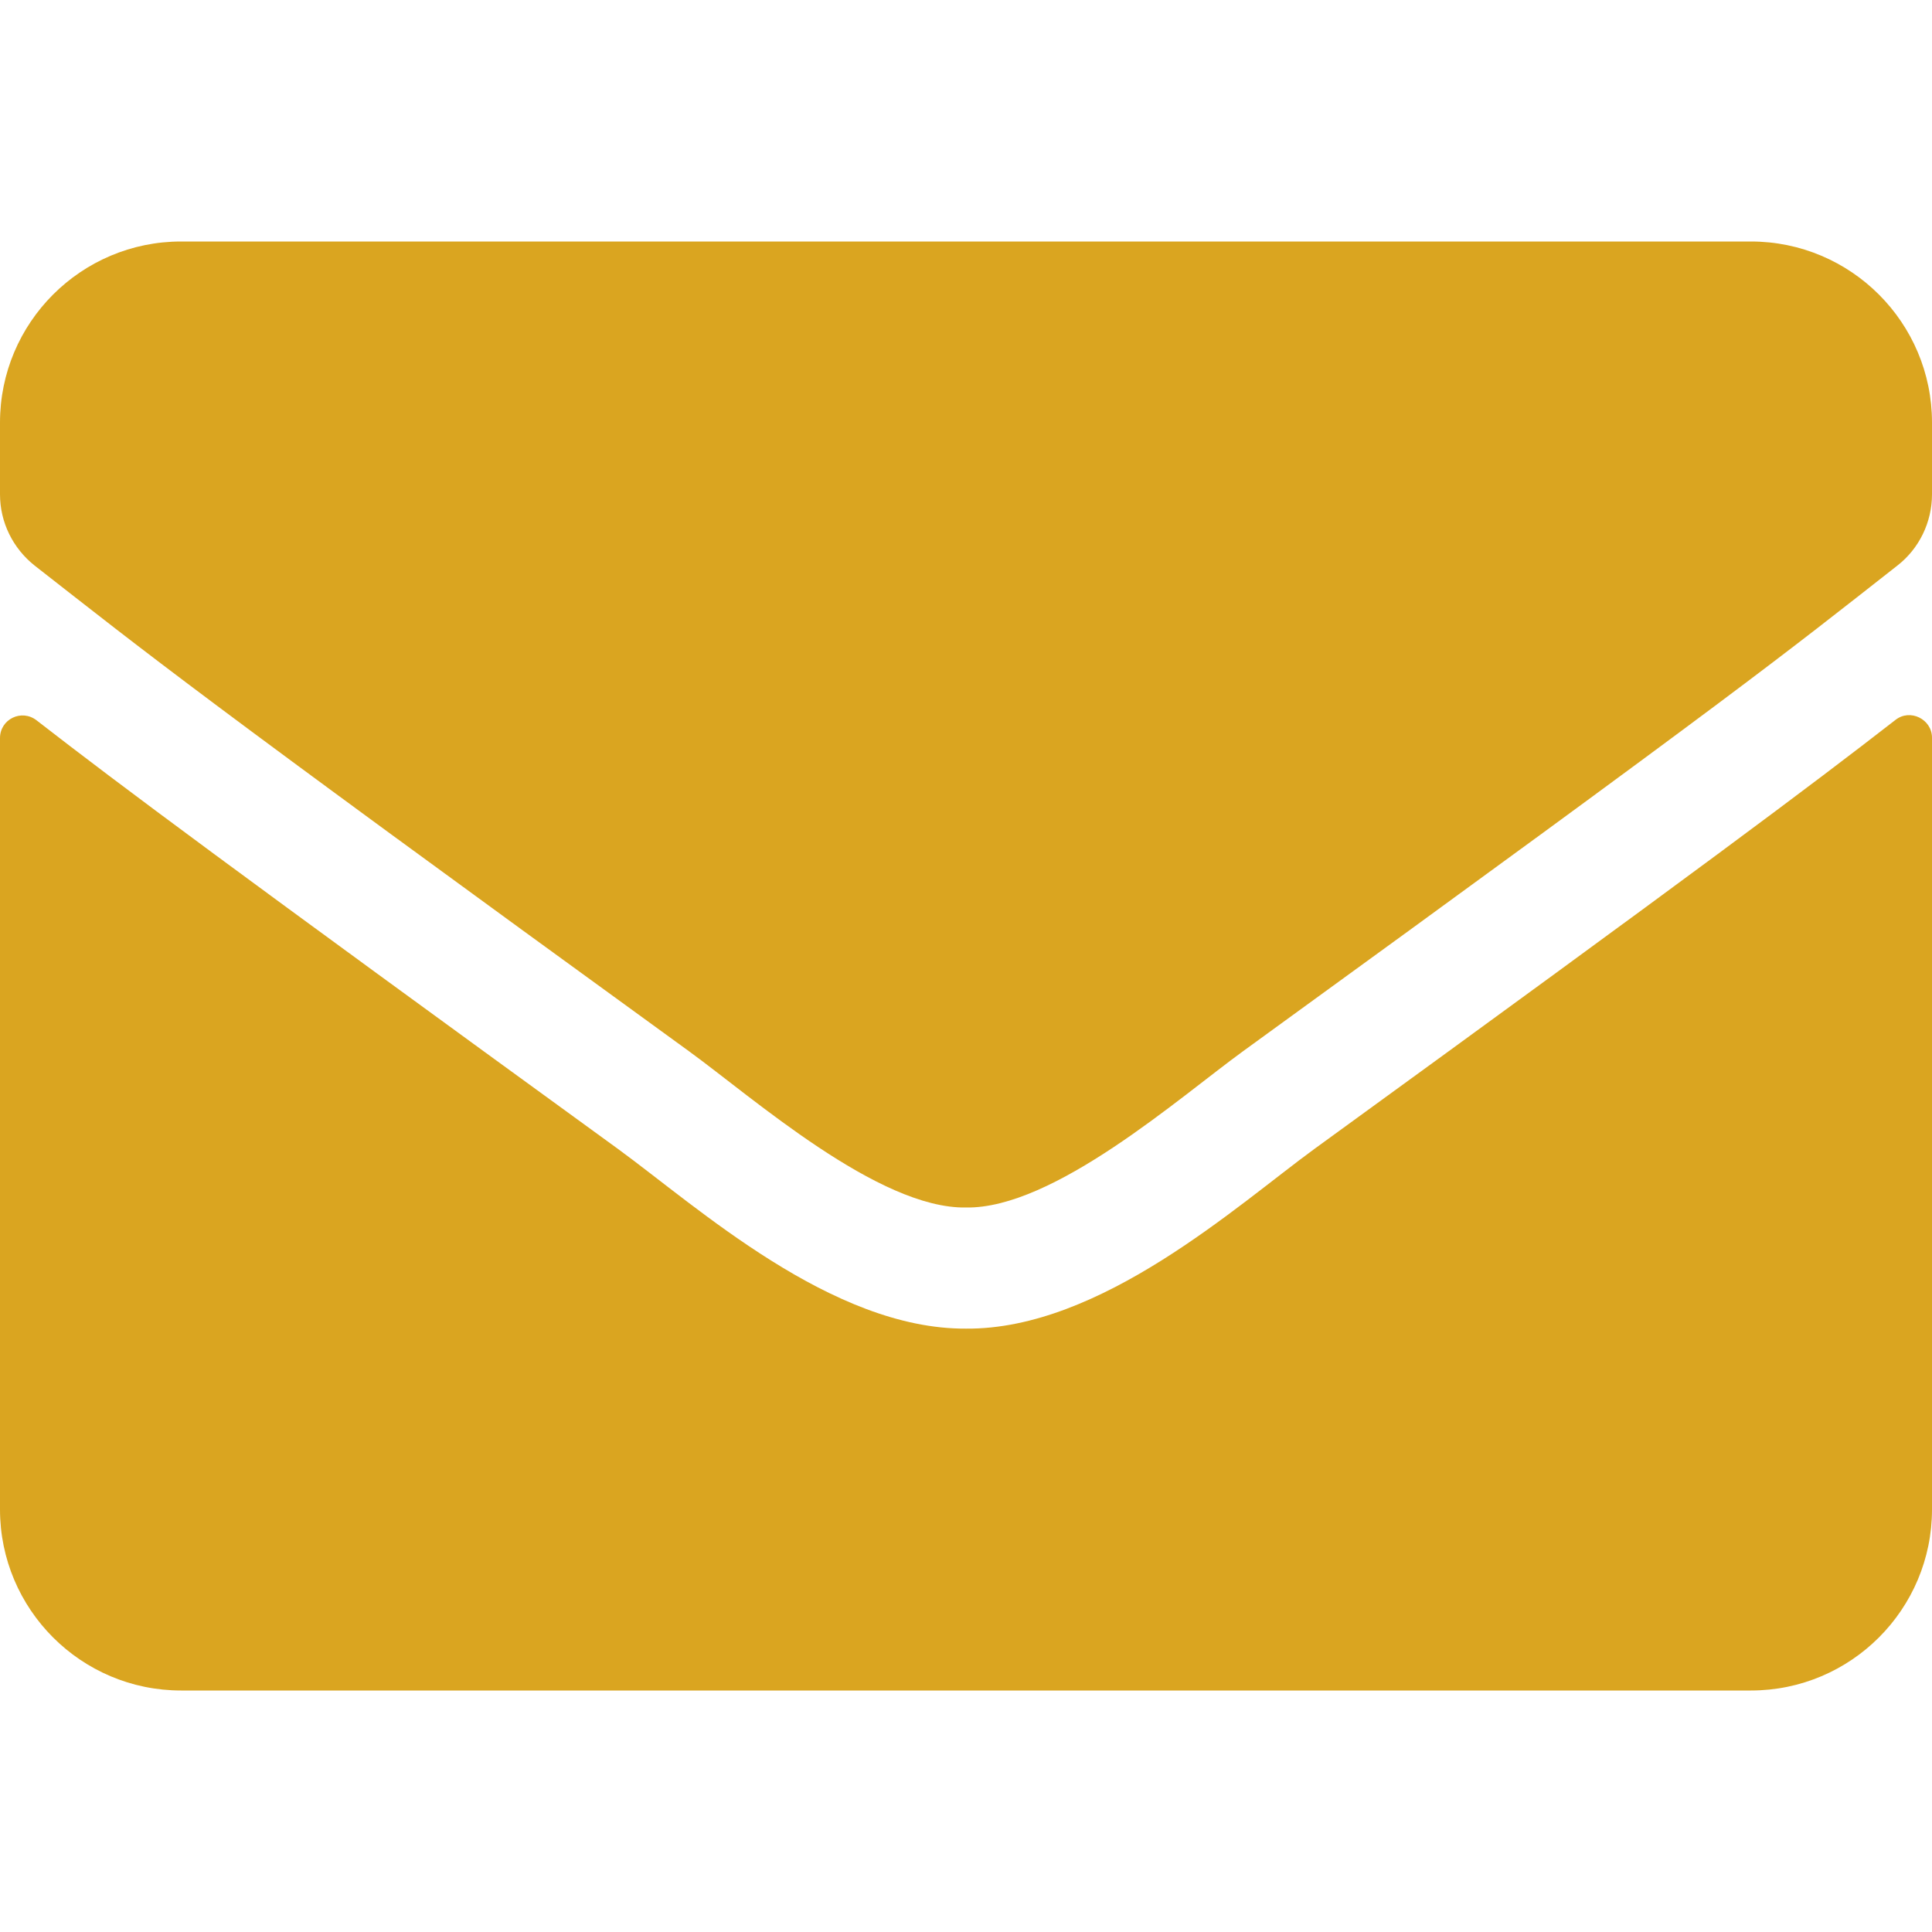
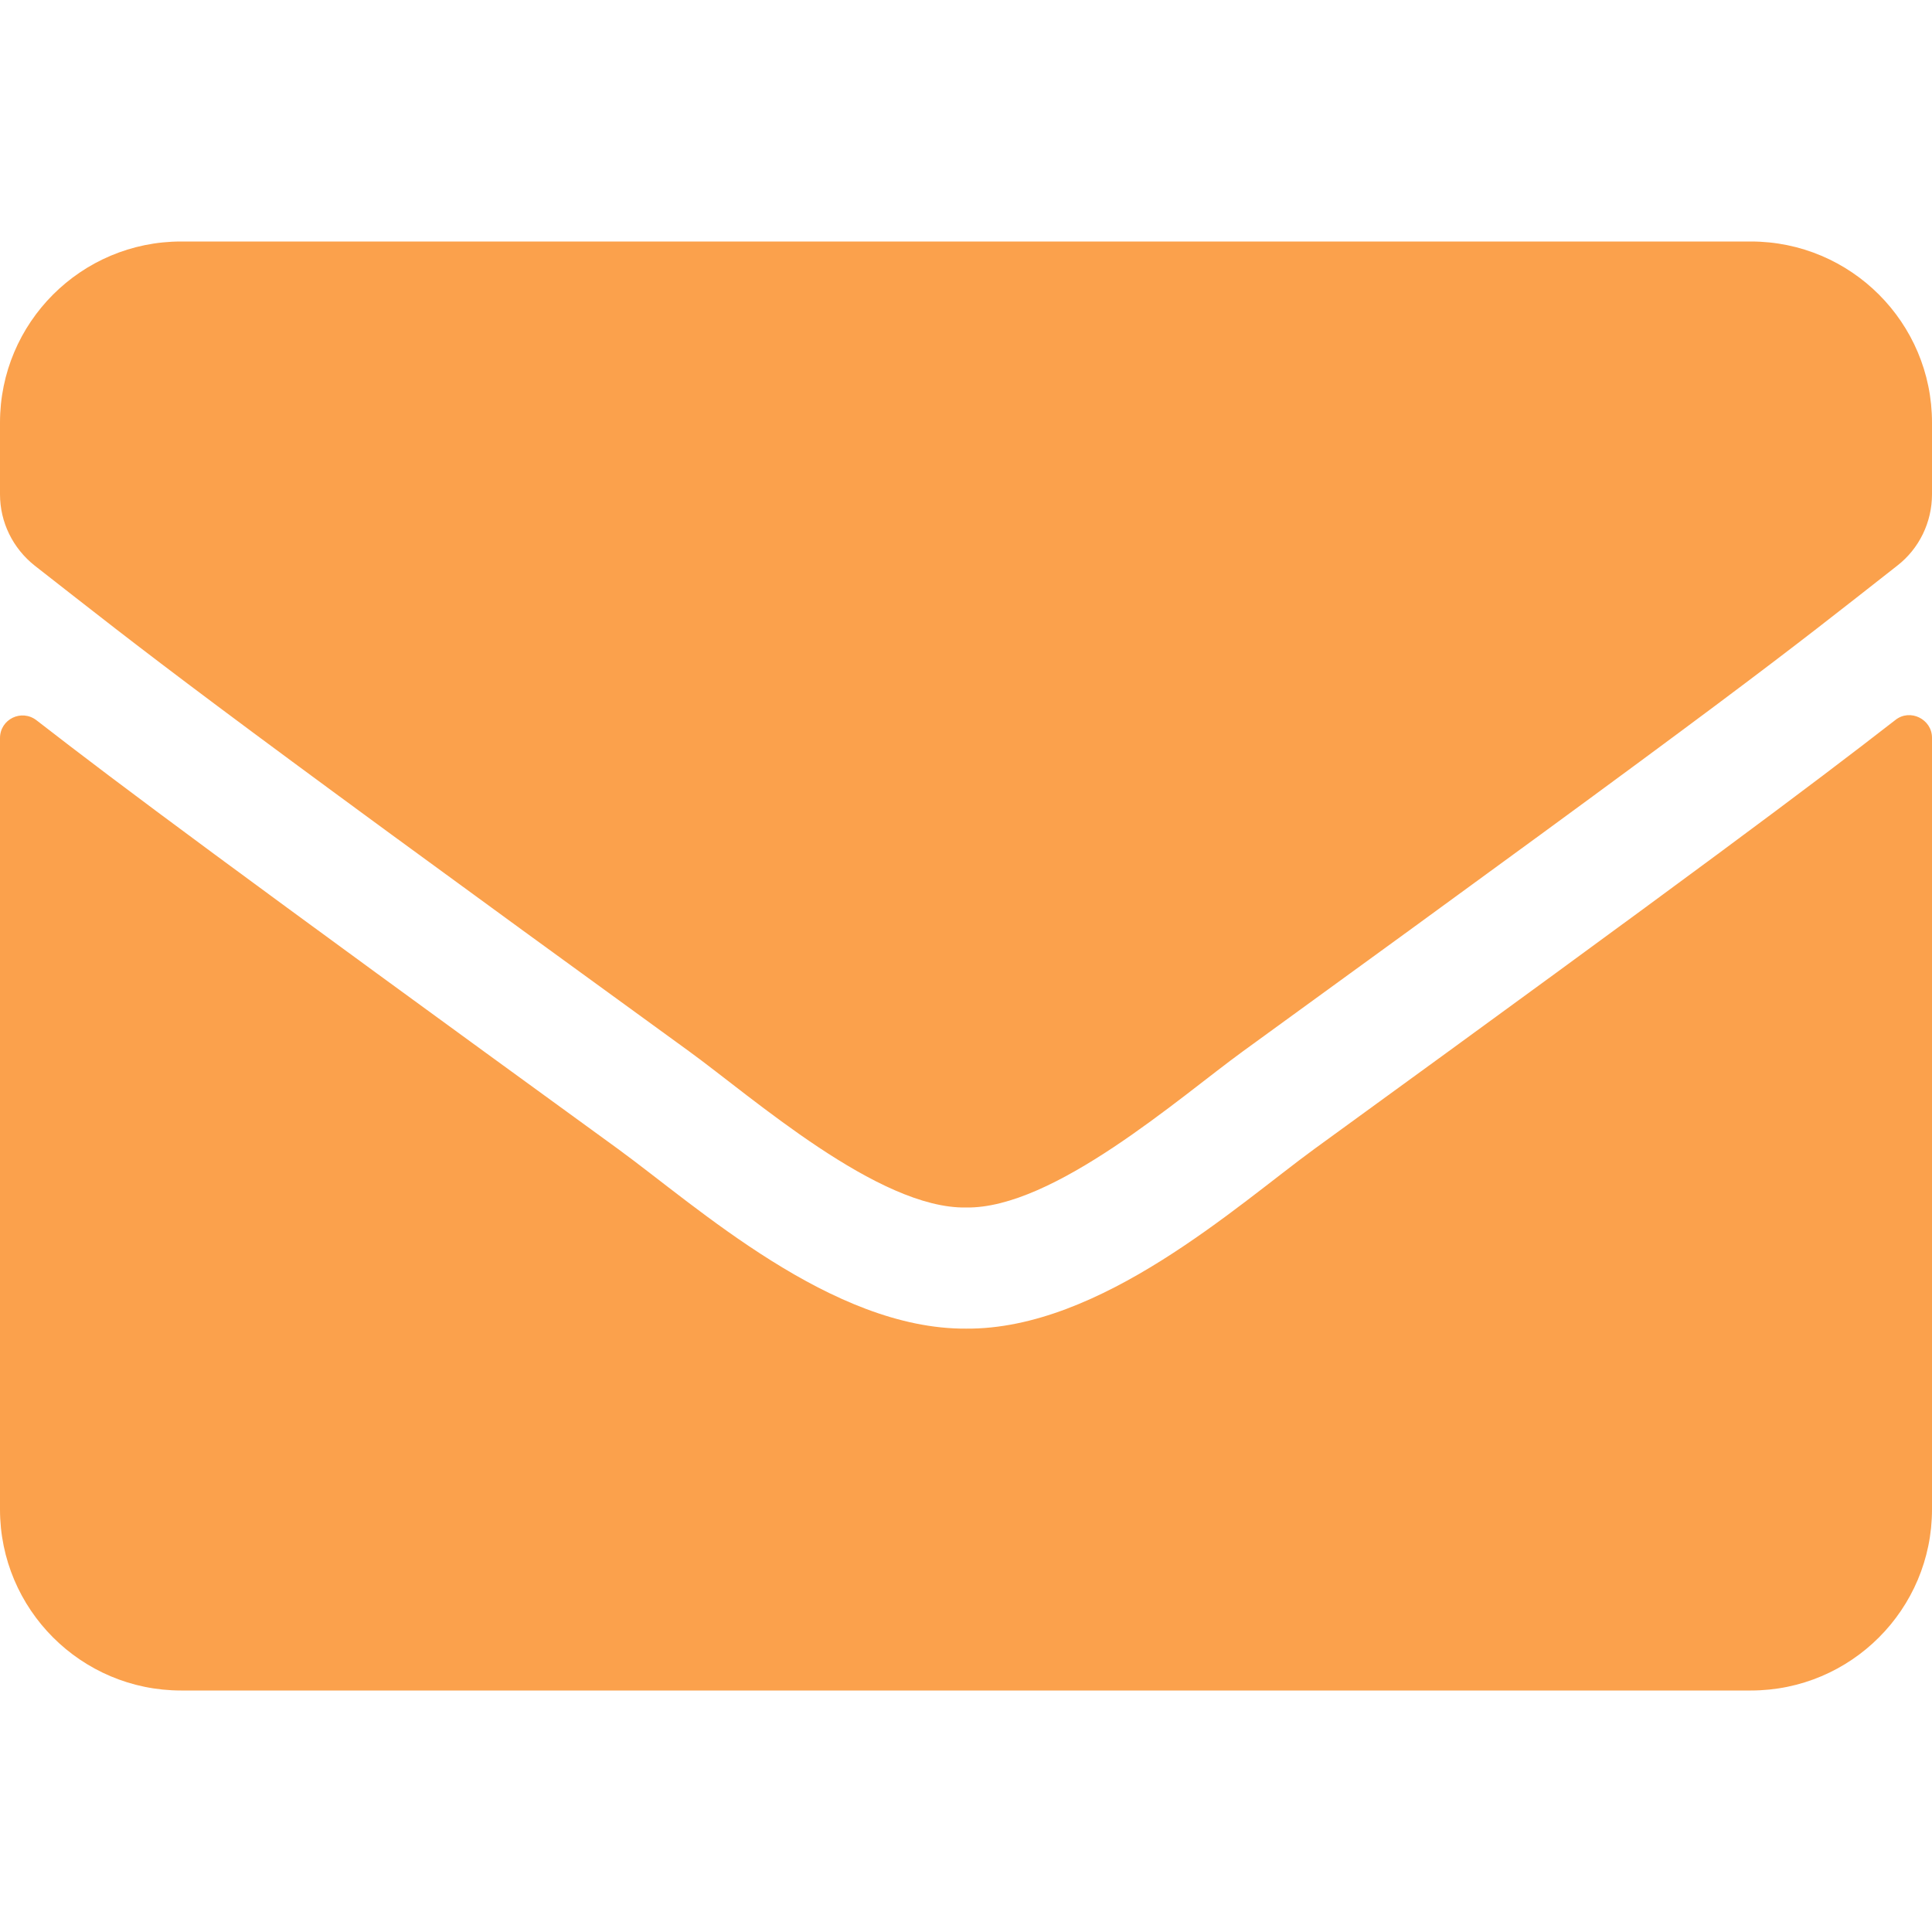
<svg xmlns="http://www.w3.org/2000/svg" aria-hidden="true" focusable="false" data-prefix="fas" data-icon="envelope" class="svg-inline--fa fa-envelope fa-w-16" role="img" viewBox="0 0 512 512">
-   <path fill="goldenrod" d="M502.3 190.8c3.9-3.1 9.7-.2 9.7 4.7V400c0 26.5-21.5 48-48 48H48c-26.5 0-48-21.5-48-48V195.6c0-5 5.7-7.8 9.7-4.7 22.4 17.4 52.1 39.5 154.1 113.6 21.1 15.4 56.7 47.8 92.2 47.6 35.7.3 72-32.8 92.3-47.6 102-74.1 131.6-96.3 154-113.7zM256 320c23.2.4 56.6-29.2 73.4-41.4 132.7-96.3 142.8-104.7 173.4-128.7 5.8-4.5 9.2-11.5 9.2-18.9v-19c0-26.5-21.5-48-48-48H48C21.5 64 0 85.5 0 112v19c0 7.4 3.4 14.3 9.2 18.9 30.6 23.9 40.7 32.4 173.4 128.7 16.8 12.2 50.2 41.8 73.4 41.4z" />
+   <path fill="#fba14c" d="M502.3 190.8c3.9-3.1 9.7-.2 9.7 4.7V400c0 26.5-21.5 48-48 48H48c-26.5 0-48-21.5-48-48V195.6c0-5 5.7-7.8 9.7-4.7 22.4 17.4 52.1 39.5 154.1 113.6 21.1 15.4 56.7 47.8 92.2 47.6 35.7.3 72-32.8 92.3-47.6 102-74.1 131.6-96.3 154-113.7zM256 320c23.2.4 56.6-29.2 73.4-41.4 132.7-96.3 142.8-104.7 173.4-128.7 5.8-4.5 9.2-11.5 9.2-18.9v-19c0-26.5-21.5-48-48-48H48C21.5 64 0 85.5 0 112v19c0 7.4 3.4 14.3 9.2 18.9 30.6 23.9 40.7 32.4 173.4 128.7 16.8 12.2 50.2 41.8 73.4 41.4z" />
</svg>
